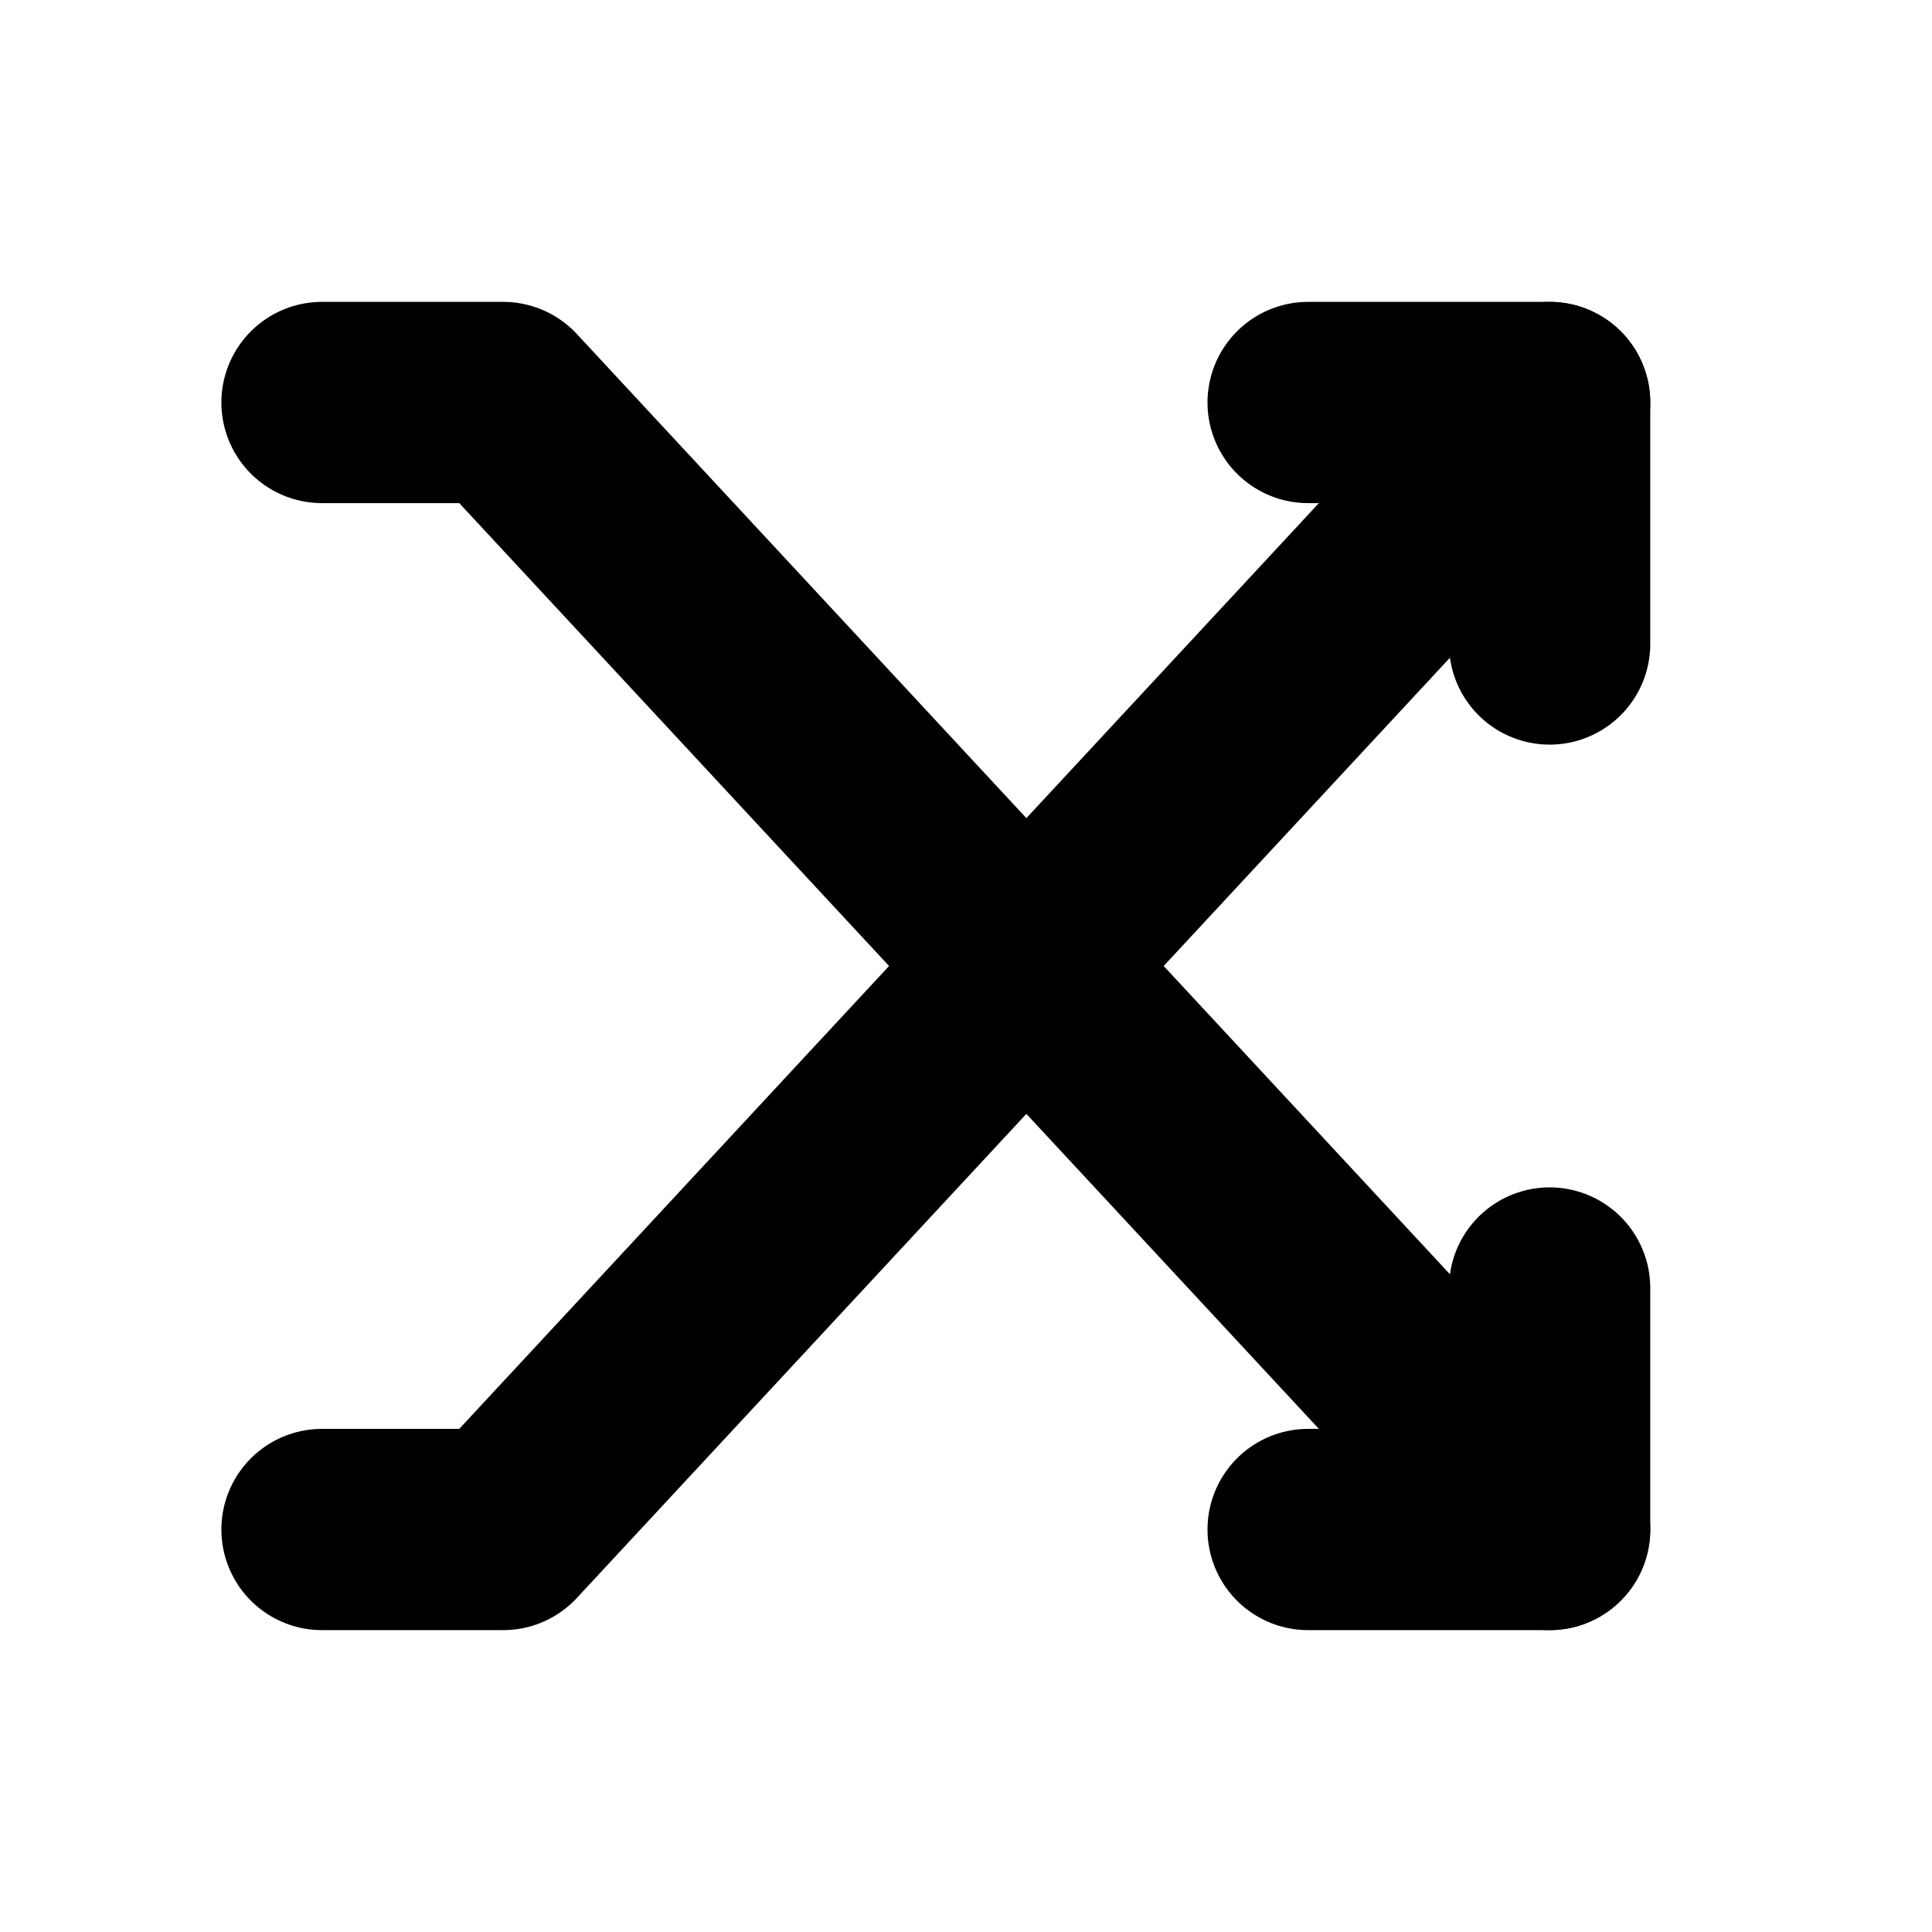
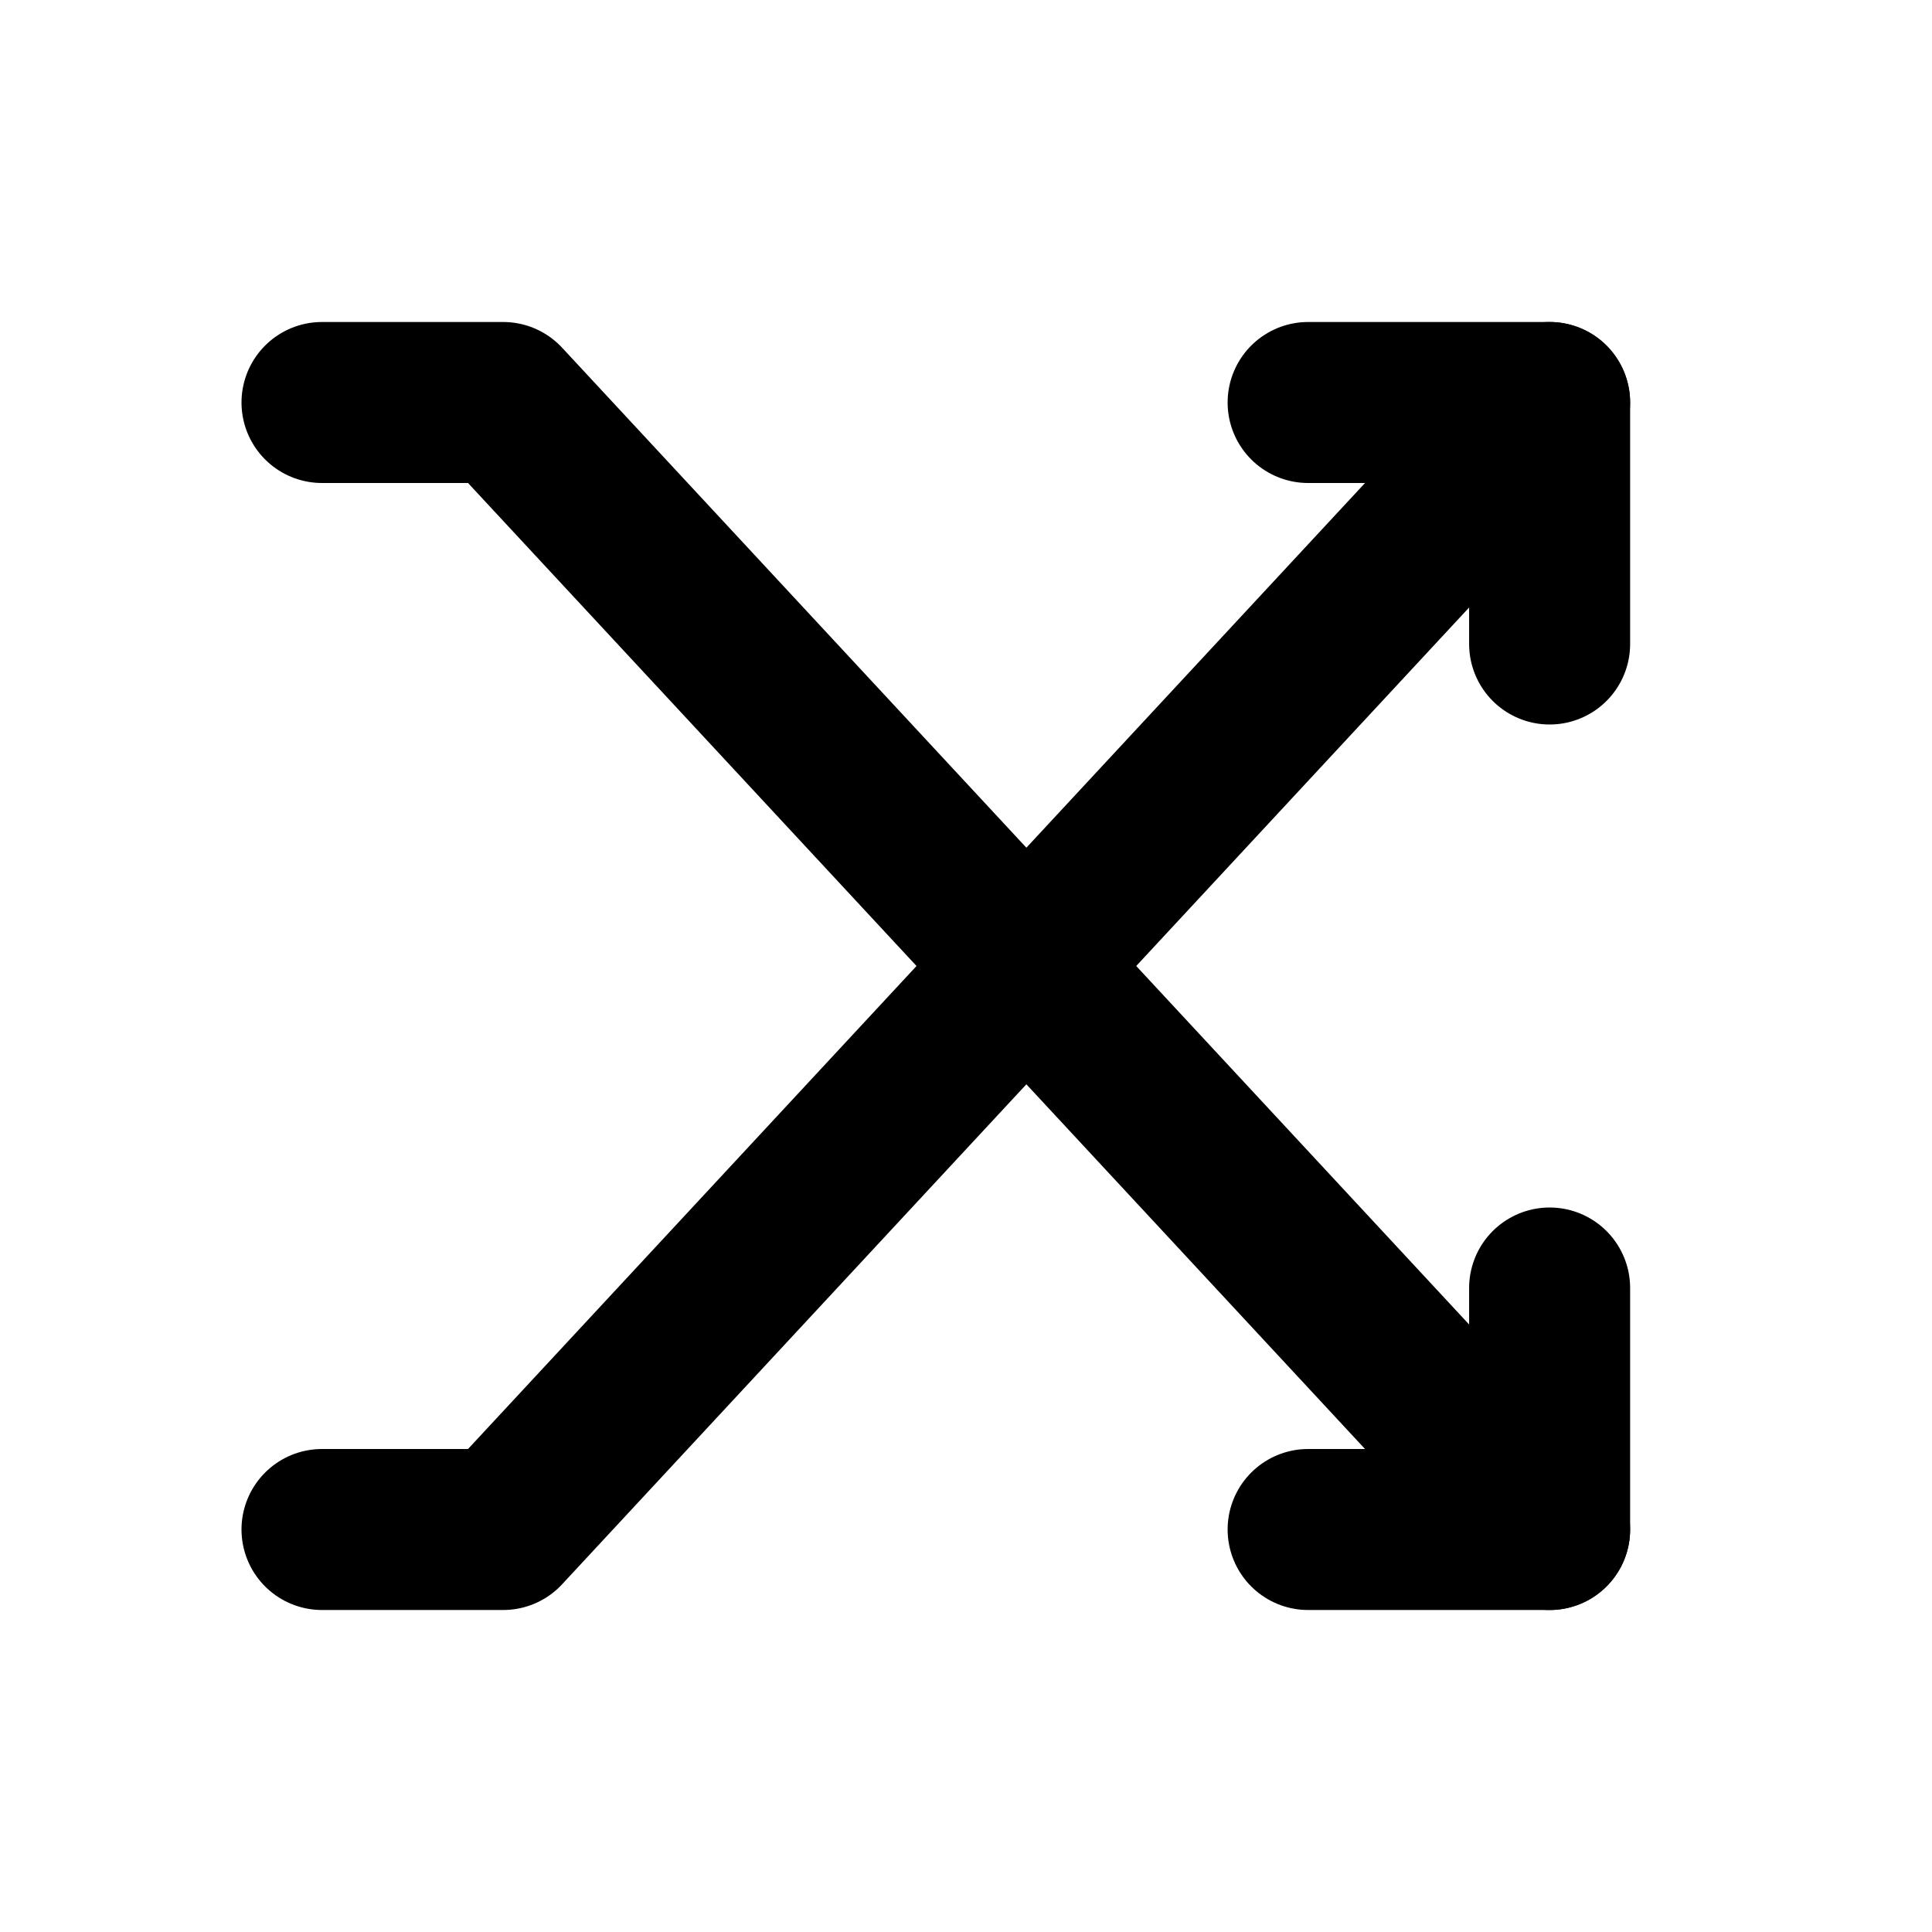
<svg xmlns="http://www.w3.org/2000/svg" width="24" height="24" viewBox="0 0 24 24" fill="none">
-   <path d="M4 5H6.25L19.25 19" stroke="black" stroke-width="2.5" stroke-linecap="round" stroke-linejoin="round" />
-   <path d="M4 19H6.25L19.25 5" stroke="black" stroke-width="2.5" stroke-linecap="round" stroke-linejoin="round" />
-   <path d="M16.25 5H19.25V8" stroke="black" stroke-width="2.5" stroke-linecap="round" stroke-linejoin="round" />
-   <path d="M16.25 19H19.25V16" stroke="black" stroke-width="2.5" stroke-linecap="round" stroke-linejoin="round" />
+   <path d="M4 5H6.25L19.25 19" stroke="black" stroke-width="2.0" stroke-linecap="round" stroke-linejoin="round" />
+   <path d="M4 19H6.25L19.25 5" stroke="black" stroke-width="2.0" stroke-linecap="round" stroke-linejoin="round" />
+   <path d="M16.25 5H19.25V8" stroke="black" stroke-width="2.0" stroke-linecap="round" stroke-linejoin="round" />
+   <path d="M16.25 19H19.25V16" stroke="black" stroke-width="2.0" stroke-linecap="round" stroke-linejoin="round" />
</svg>
